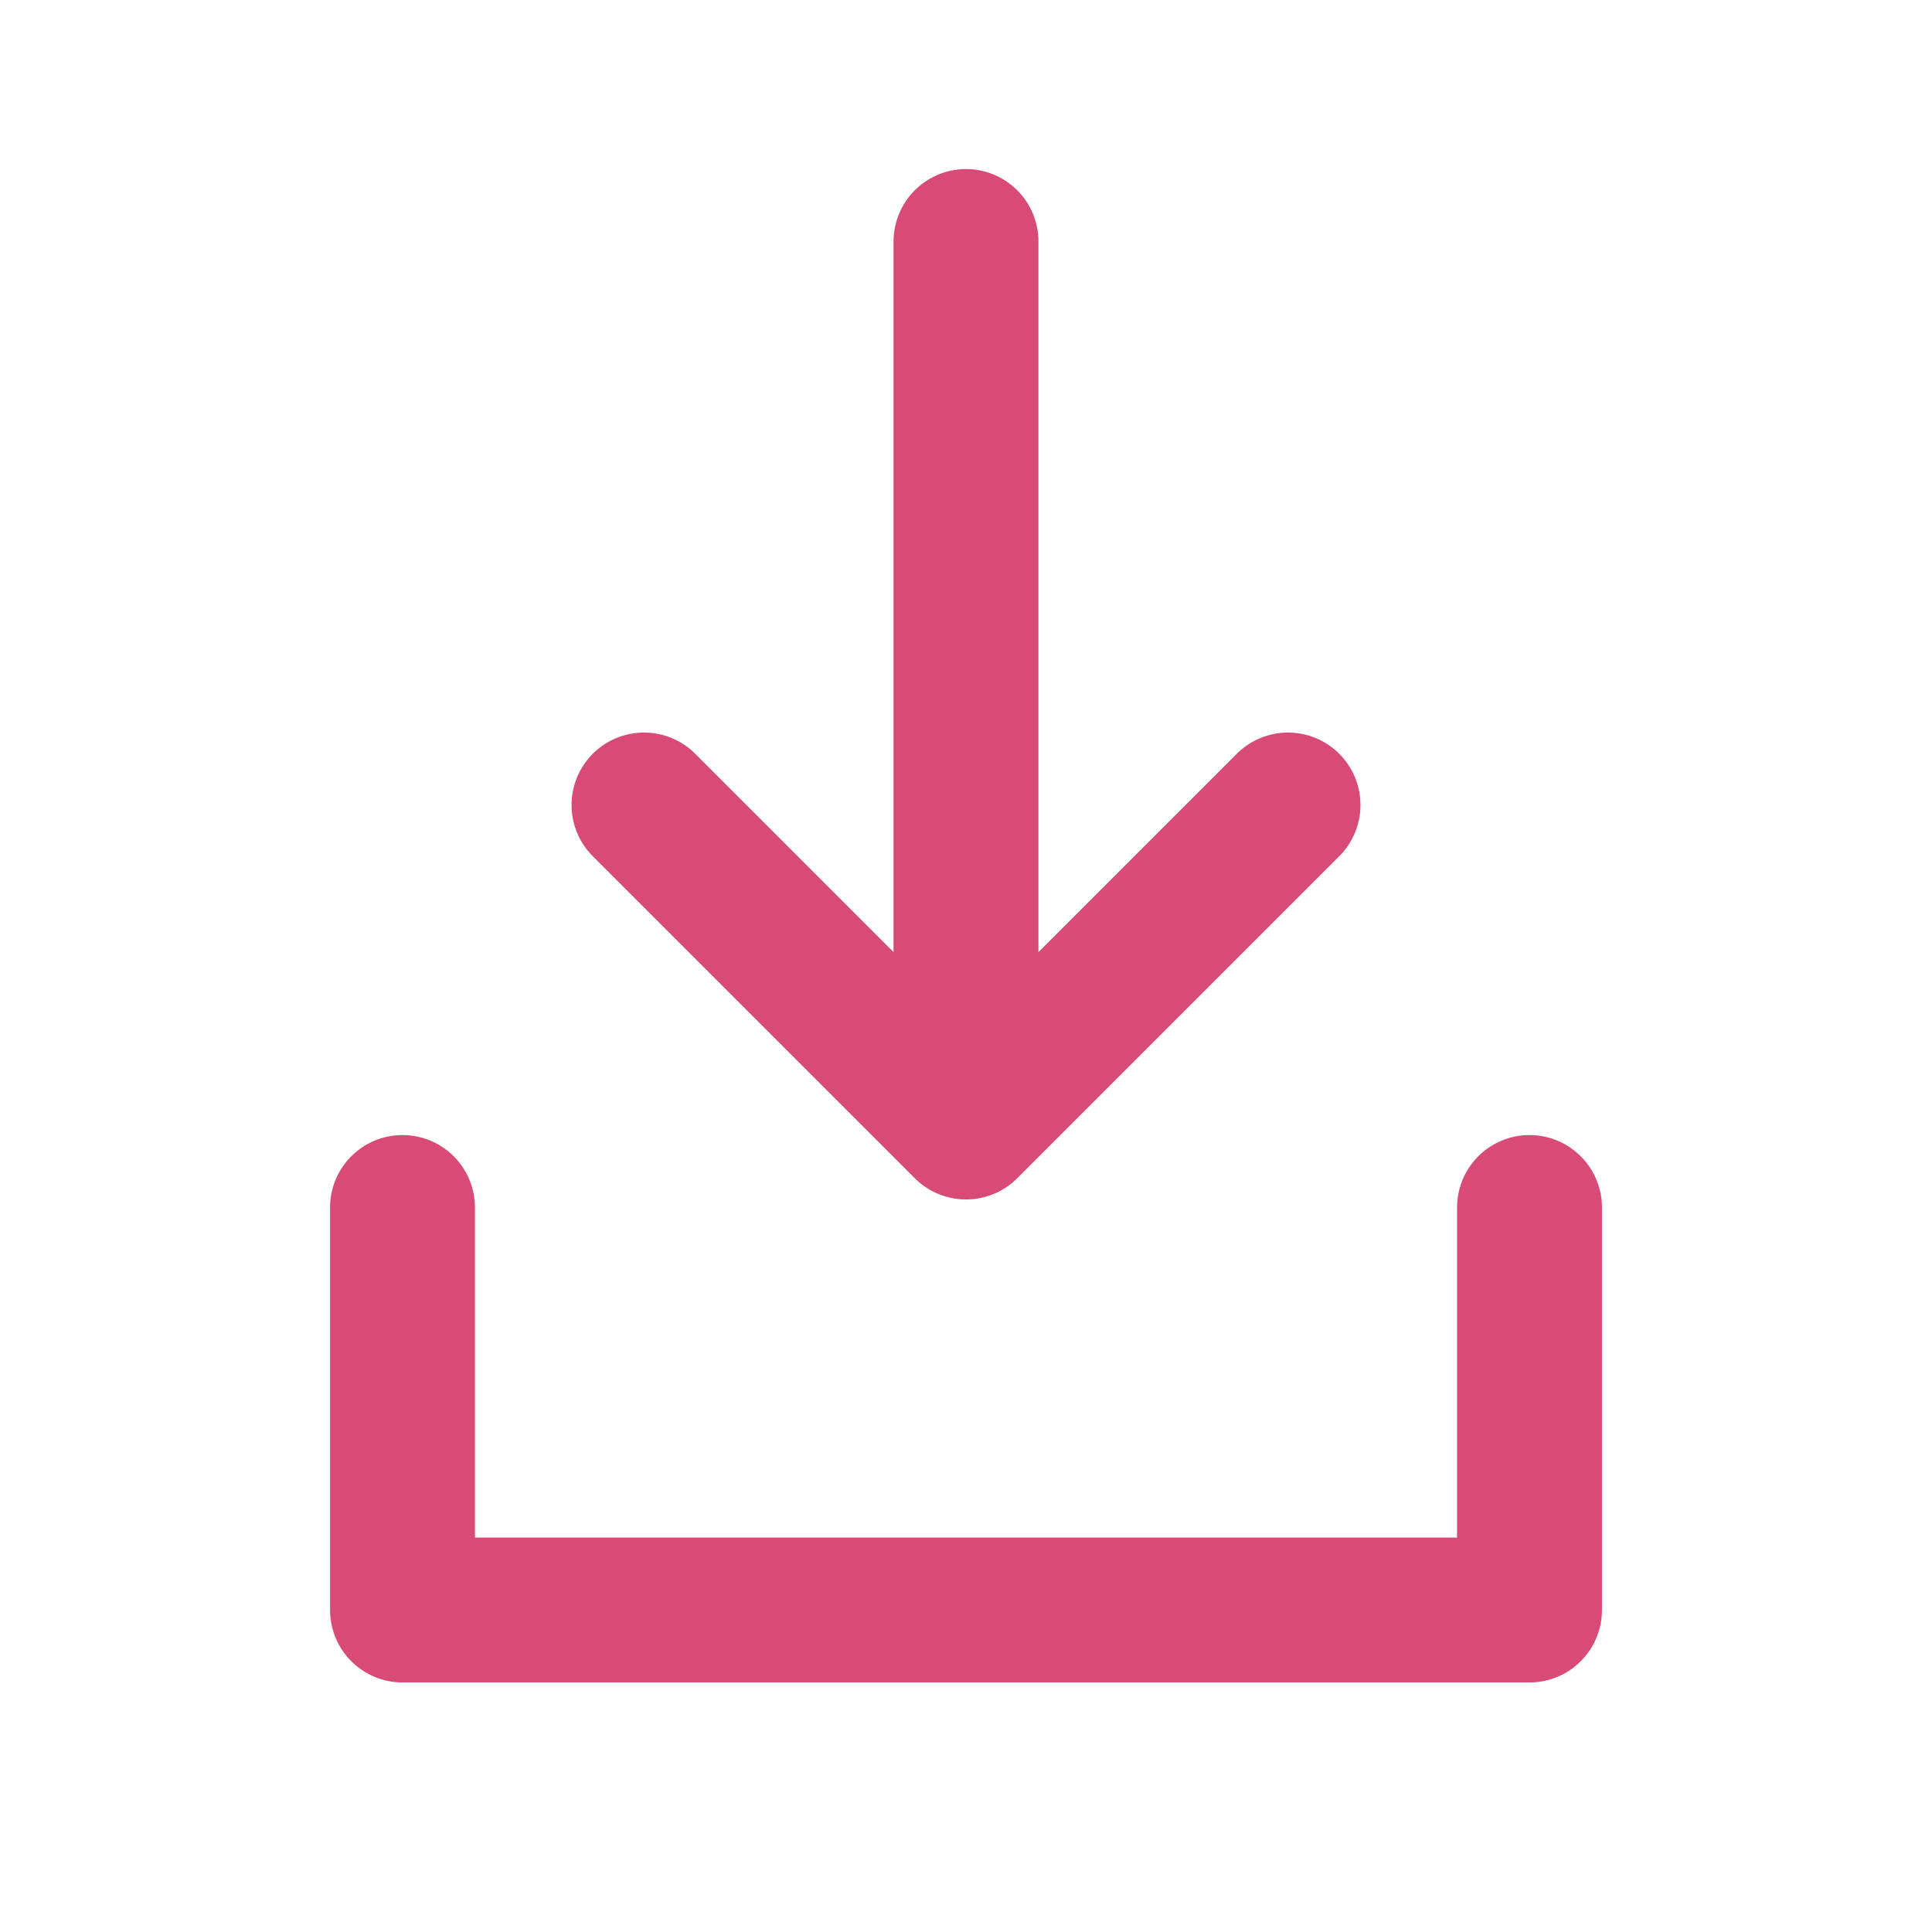
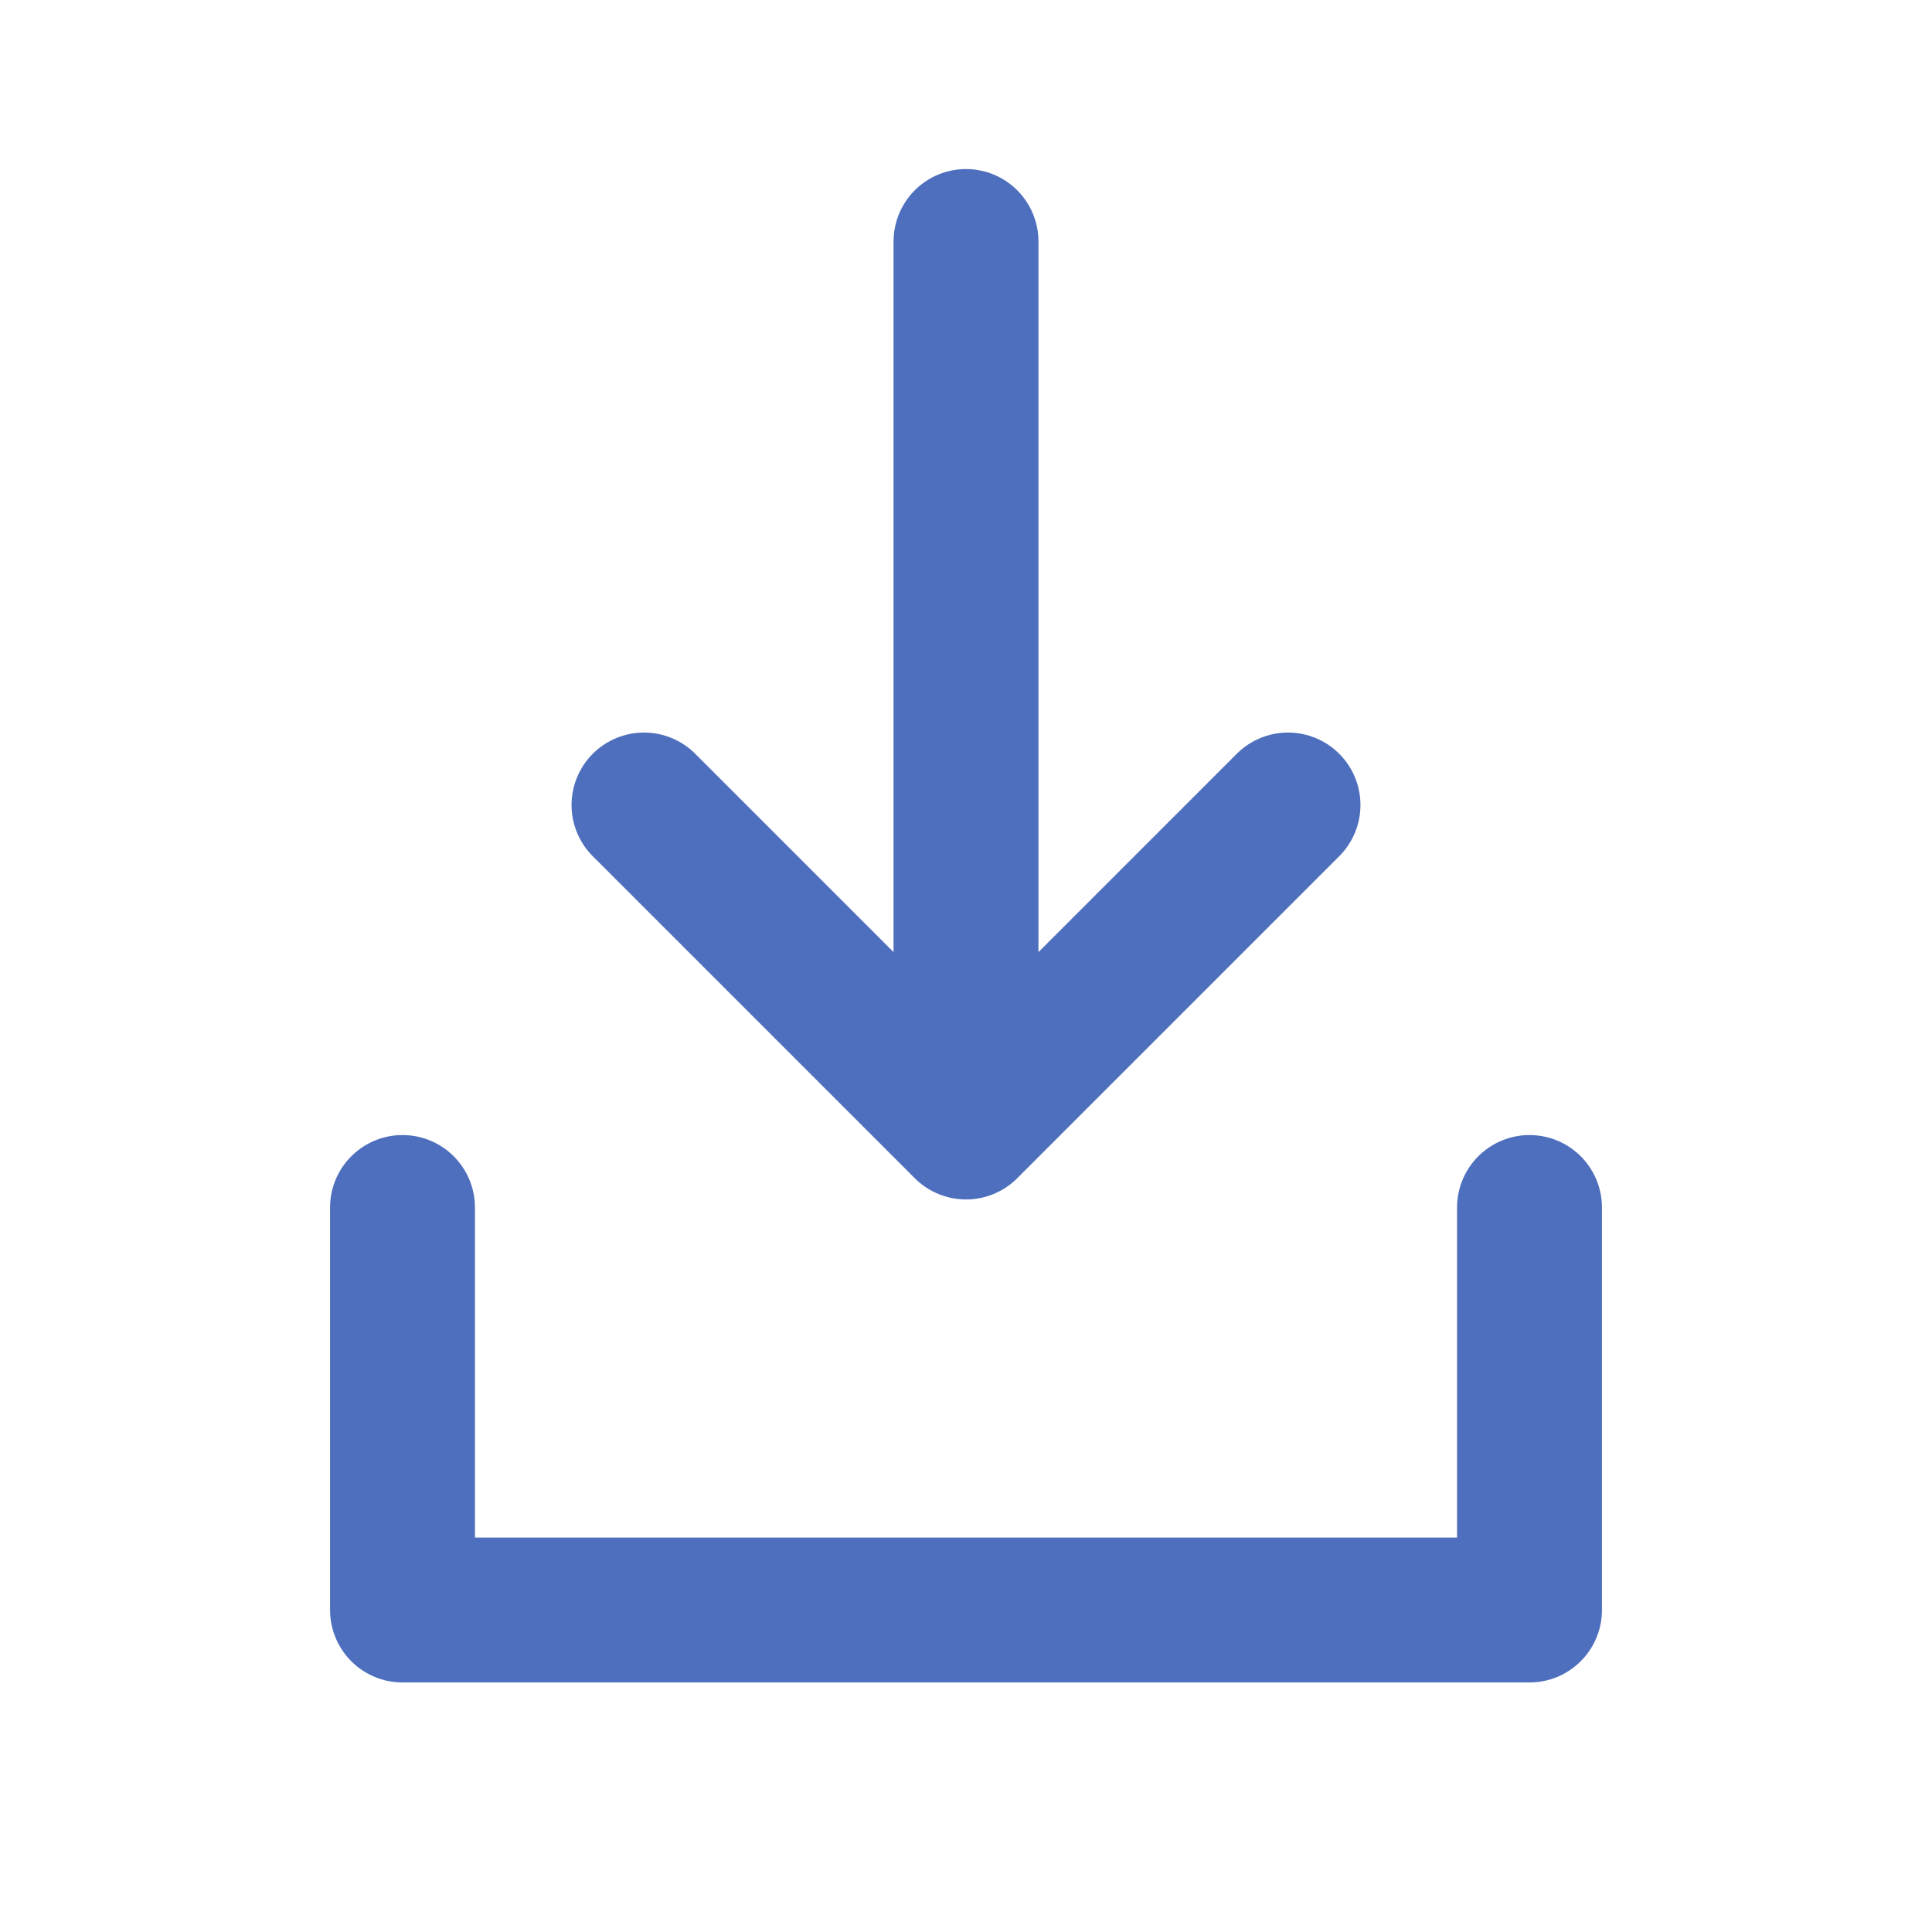
- <svg xmlns="http://www.w3.org/2000/svg" viewBox="0 0 24 24" fill="none" stroke="#d84b76" stroke-width="1.8" stroke-linecap="round" stroke-linejoin="round">
+ <svg xmlns="http://www.w3.org/2000/svg" viewBox="0 0 24 24" fill="none" stroke="#4e6fbd" stroke-width="1.8" stroke-linecap="round" stroke-linejoin="round">
  <path d="M12 3v11M8 10l4 4 4-4" />
  <path d="M5 15v5h14v-5" />
</svg>
